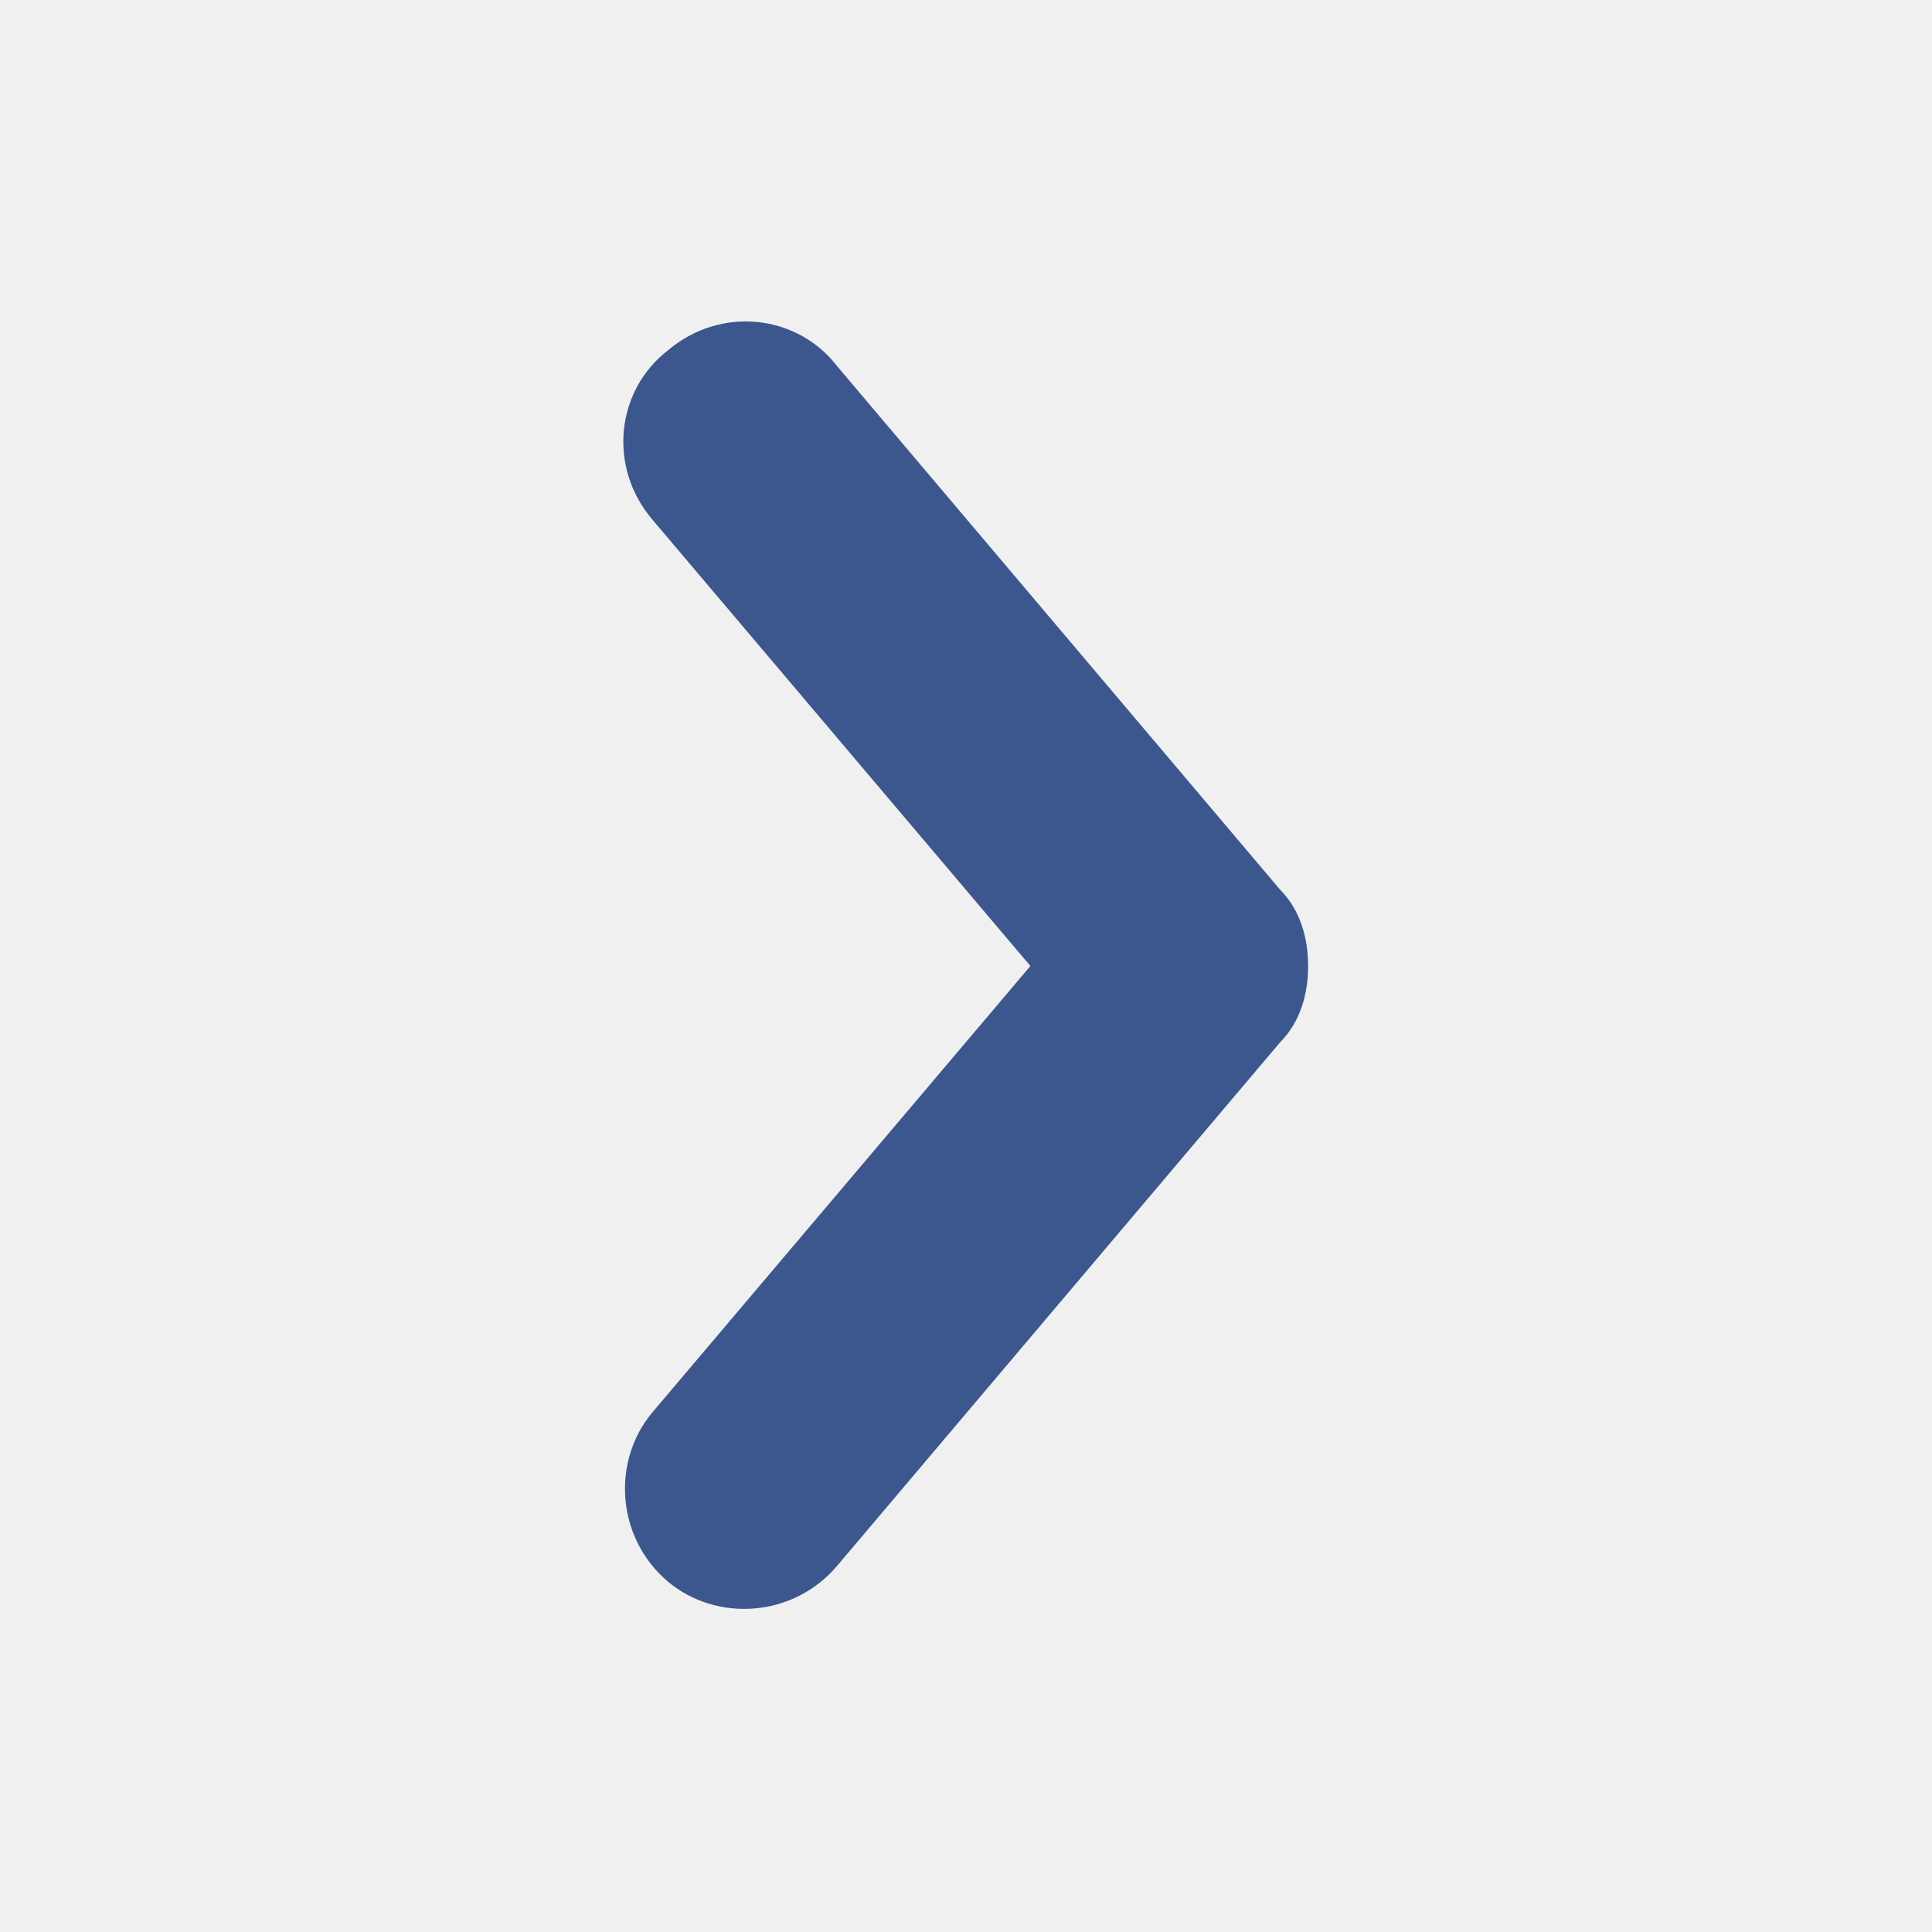
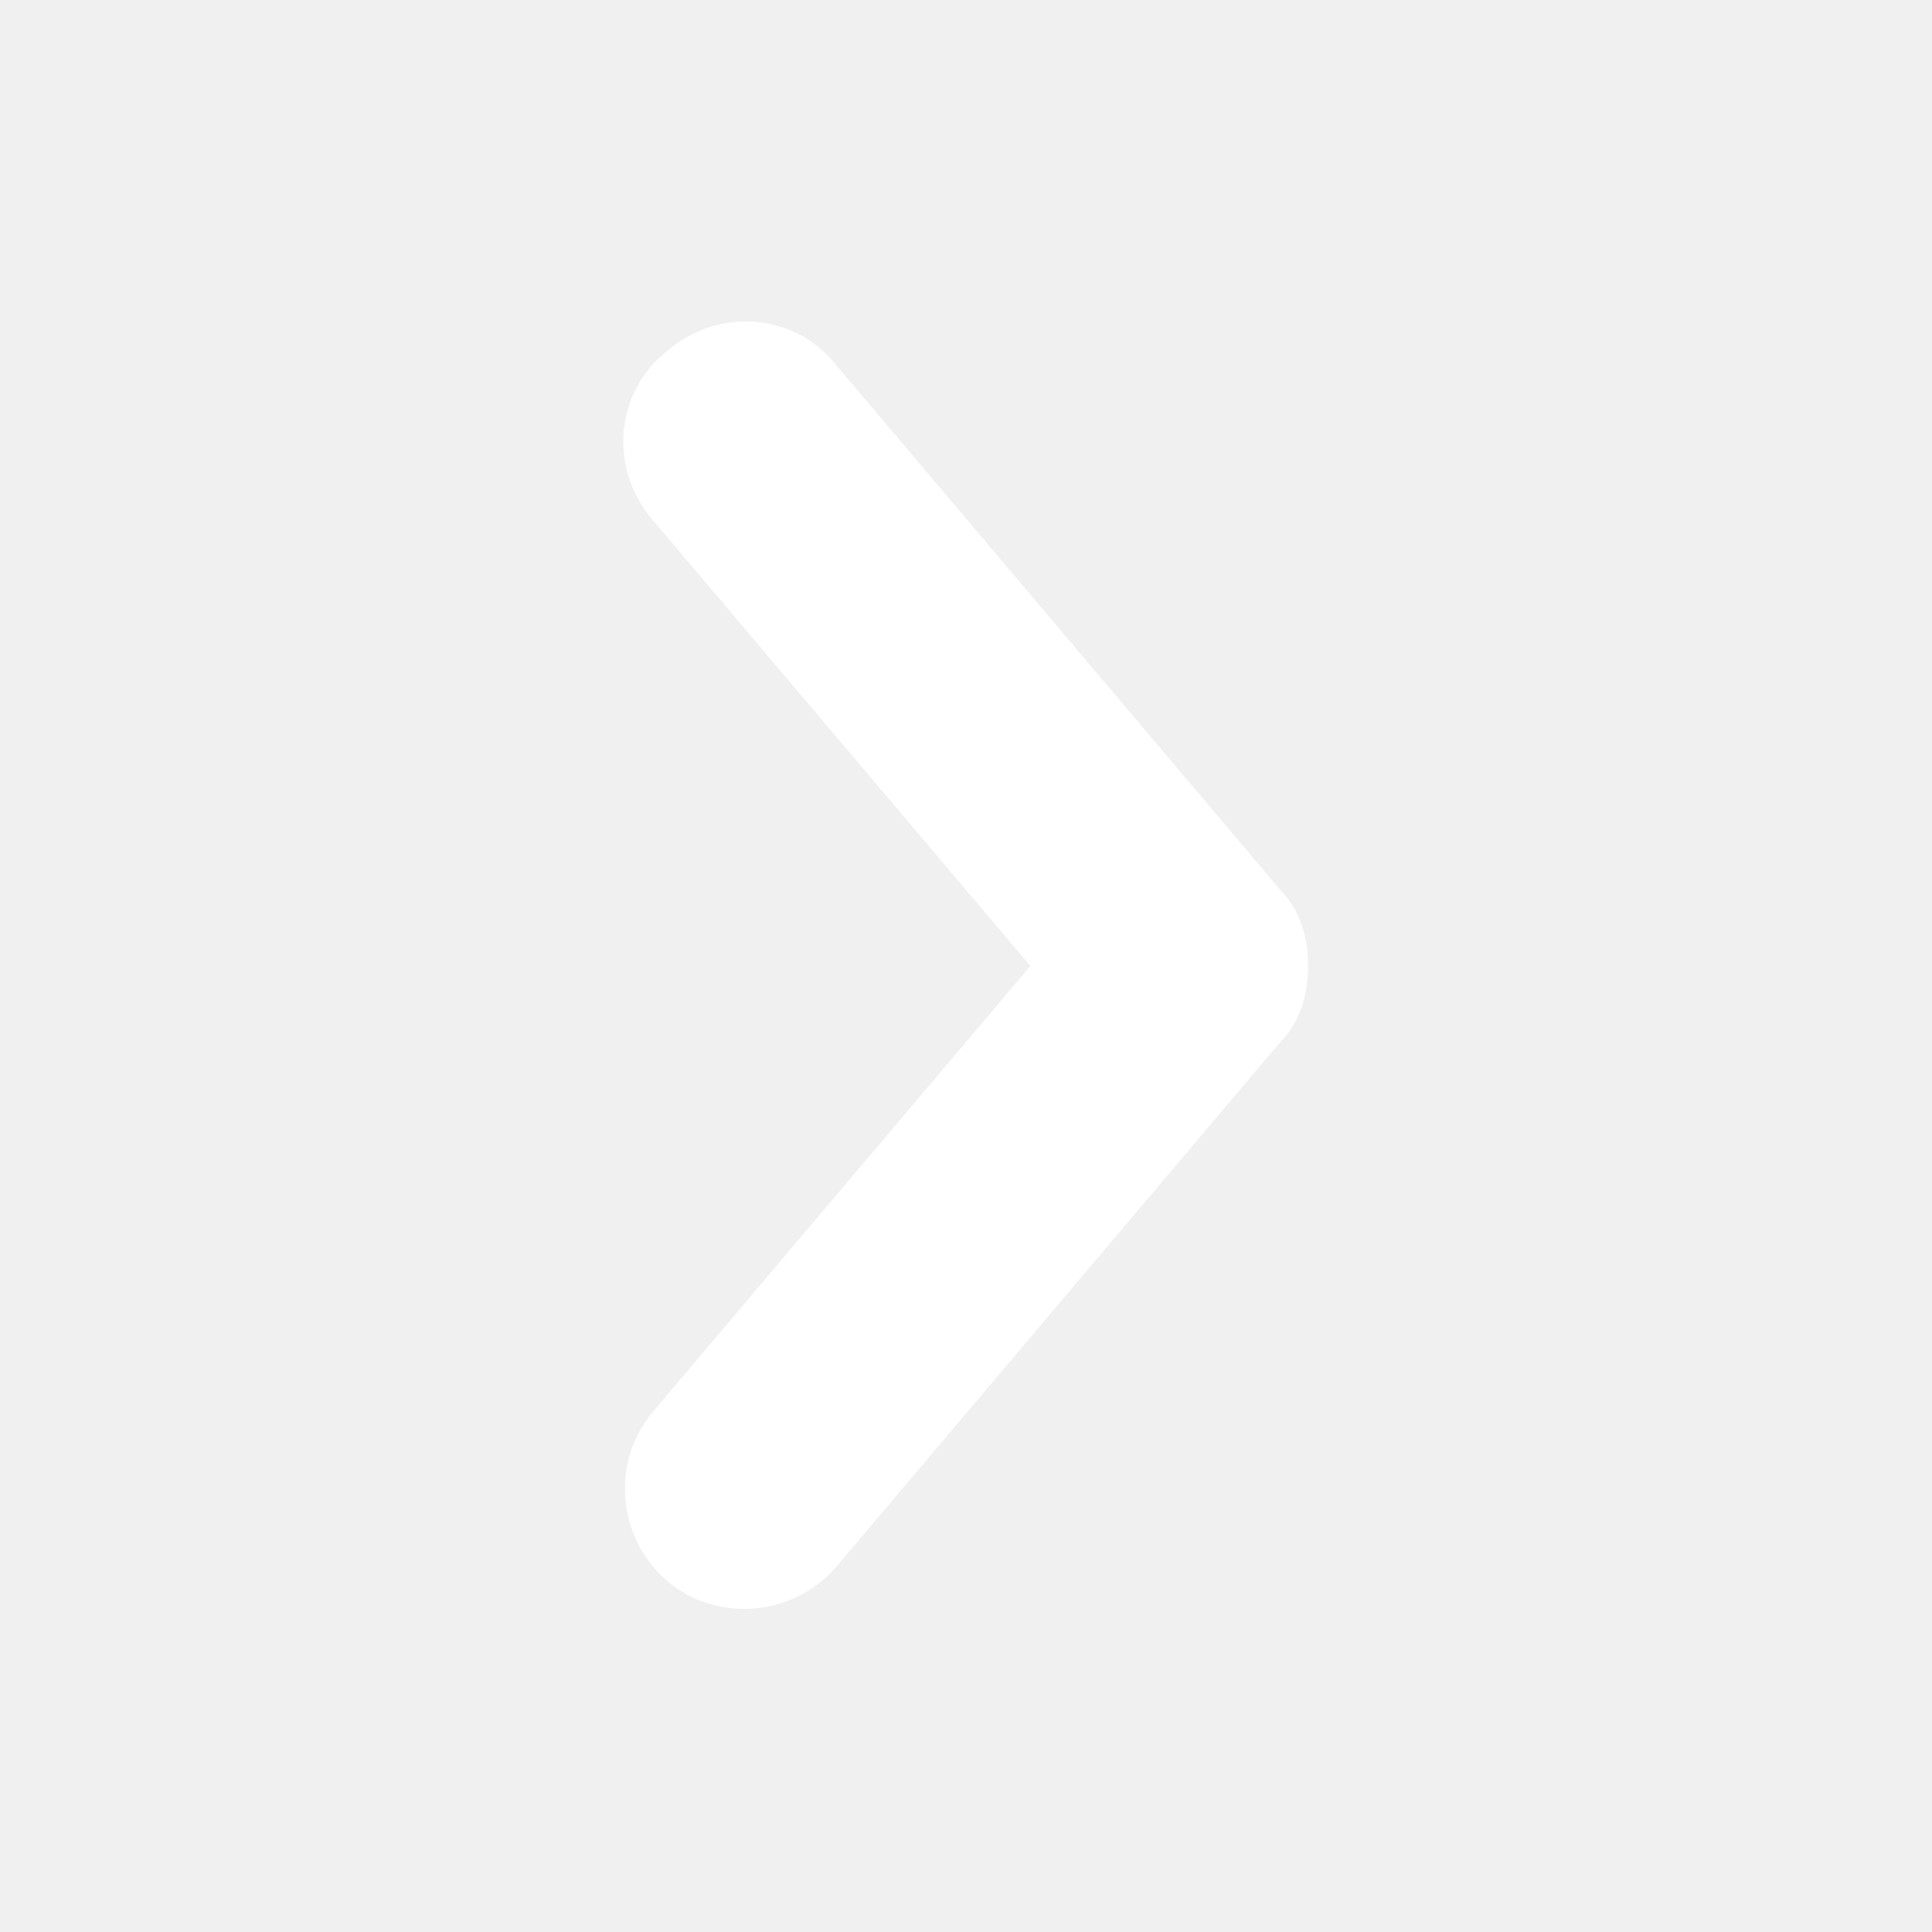
<svg xmlns="http://www.w3.org/2000/svg" class="svg-icon" style="width: 1em; height: 1em;vertical-align: middle;fill: currentColor;overflow: hidden;" viewBox="0 0 1024 1024" version="1.1">
-   <path d="M693.333 512c0 14.933-4.267 29.867-14.933 40.533l-234.667 277.333c-23.467 27.733-64 29.867-89.6 8.533-27.733-23.467-29.867-64-8.533-89.6L546.133 512l-200.533-236.8c-23.467-27.733-19.2-68.267 8.533-89.6 27.733-23.467 68.267-19.2 89.6 8.533l234.667 277.333c10.667 10.667 14.933 25.6 14.933 40.533z" fill="#3B578E" />
+   <path d="M693.333 512c0 14.933-4.267 29.867-14.933 40.533l-234.667 277.333c-23.467 27.733-64 29.867-89.6 8.533-27.733-23.467-29.867-64-8.533-89.6L546.133 512l-200.533-236.8c-23.467-27.733-19.2-68.267 8.533-89.6 27.733-23.467 68.267-19.2 89.6 8.533l234.667 277.333c10.667 10.667 14.933 25.6 14.933 40.533z" fill="#fff" />
</svg>
